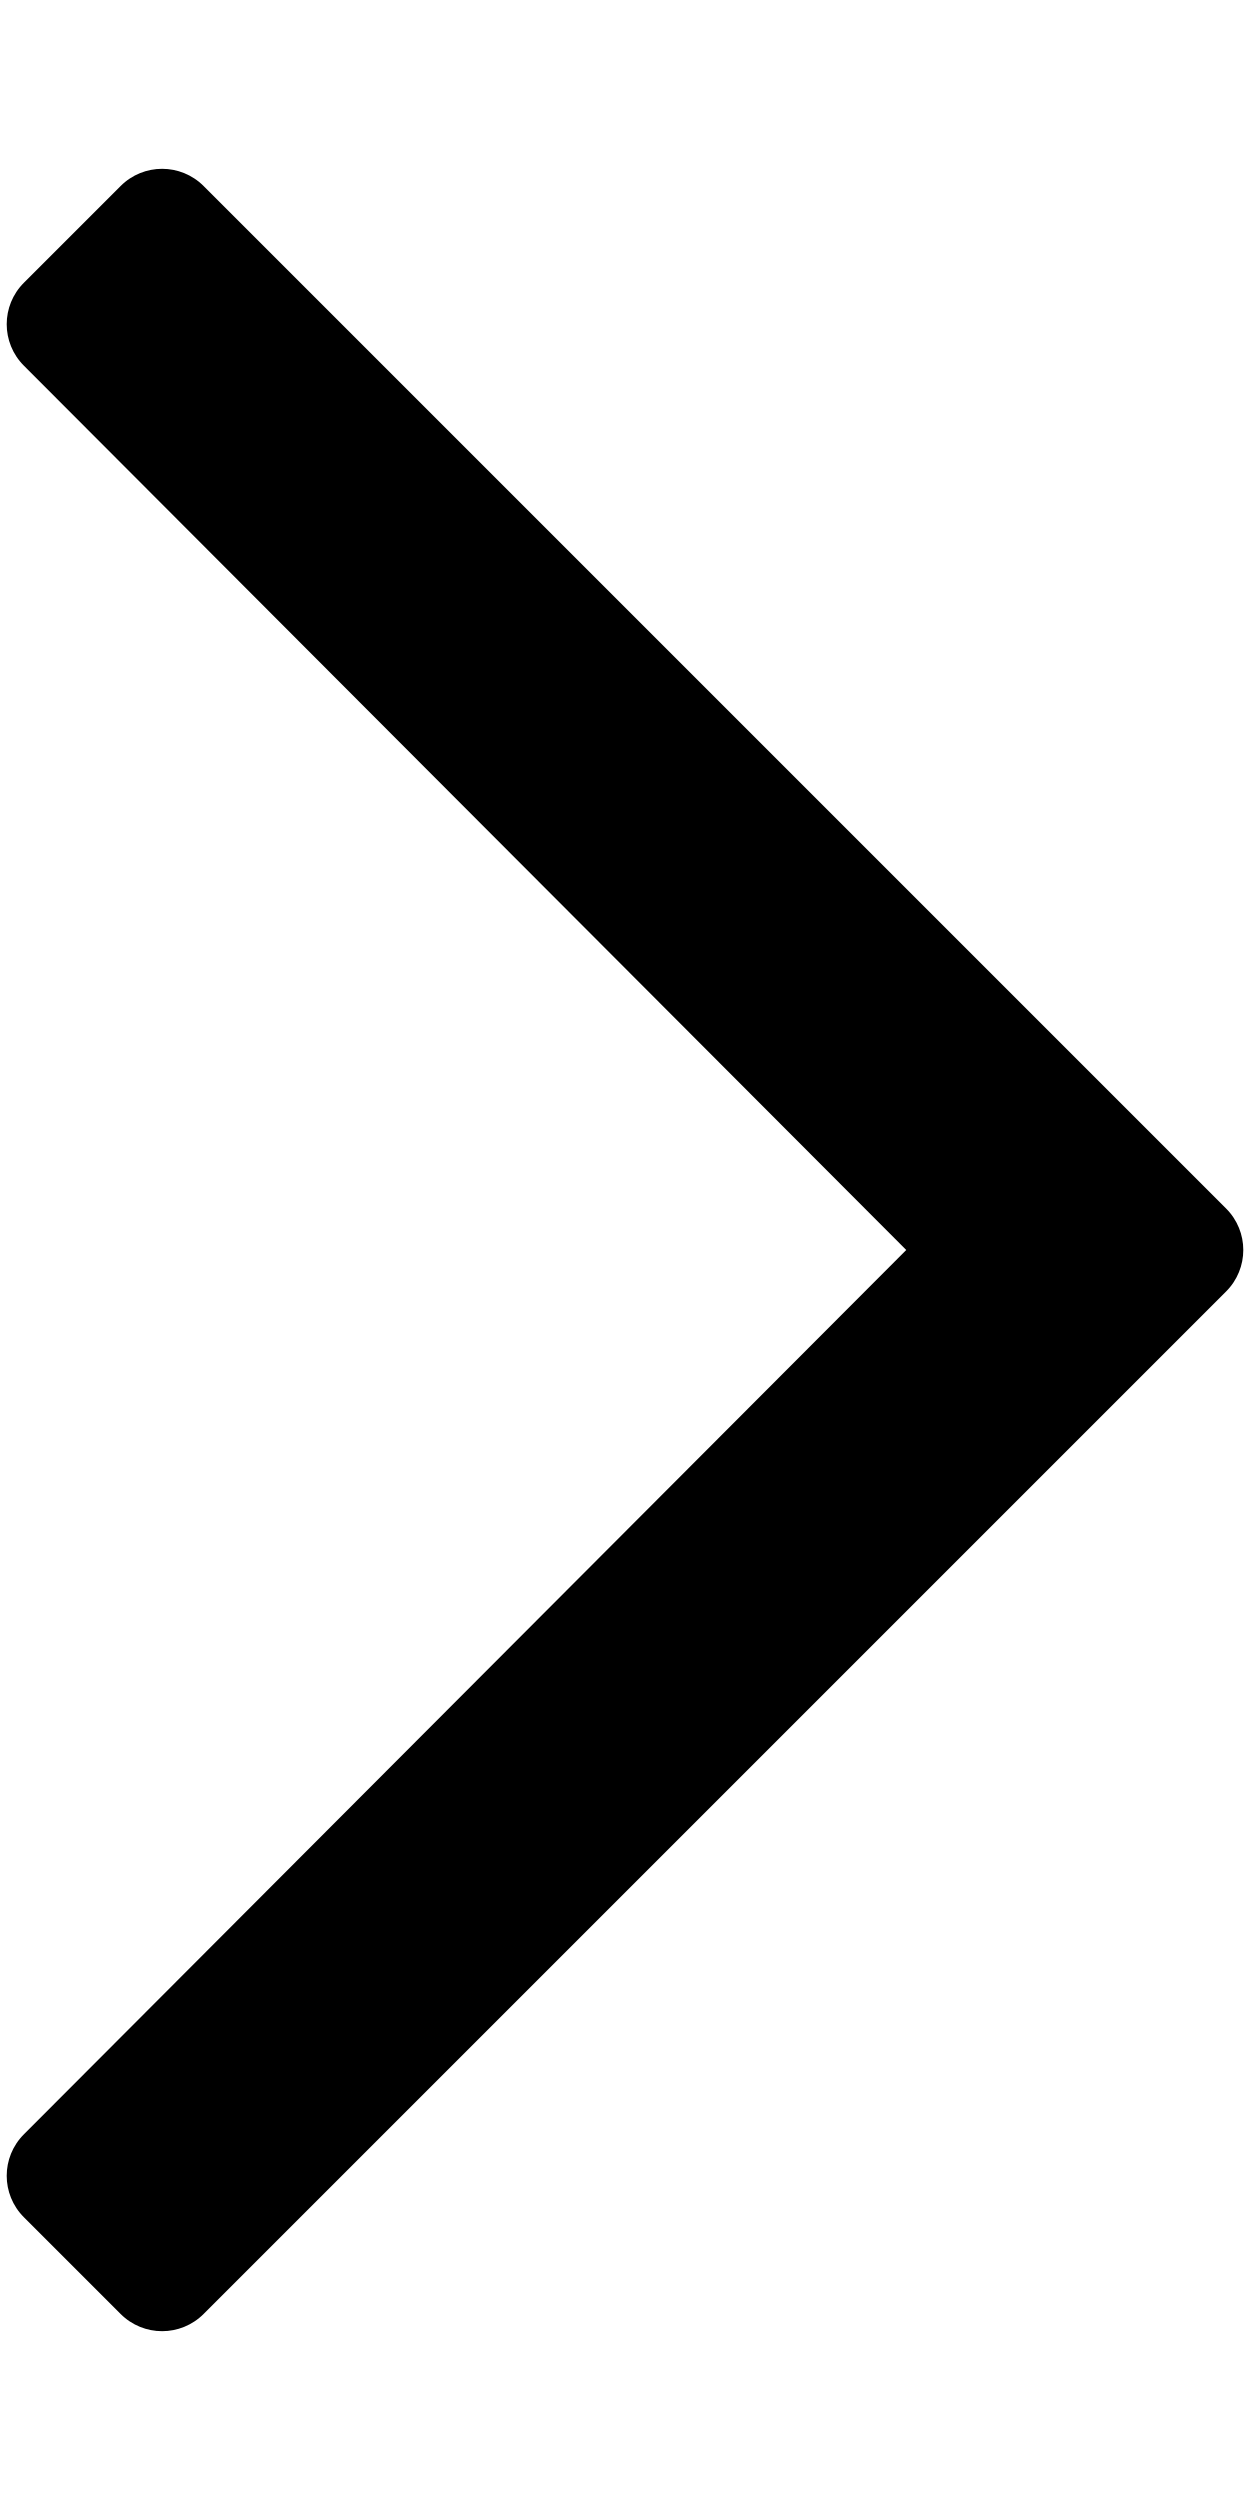
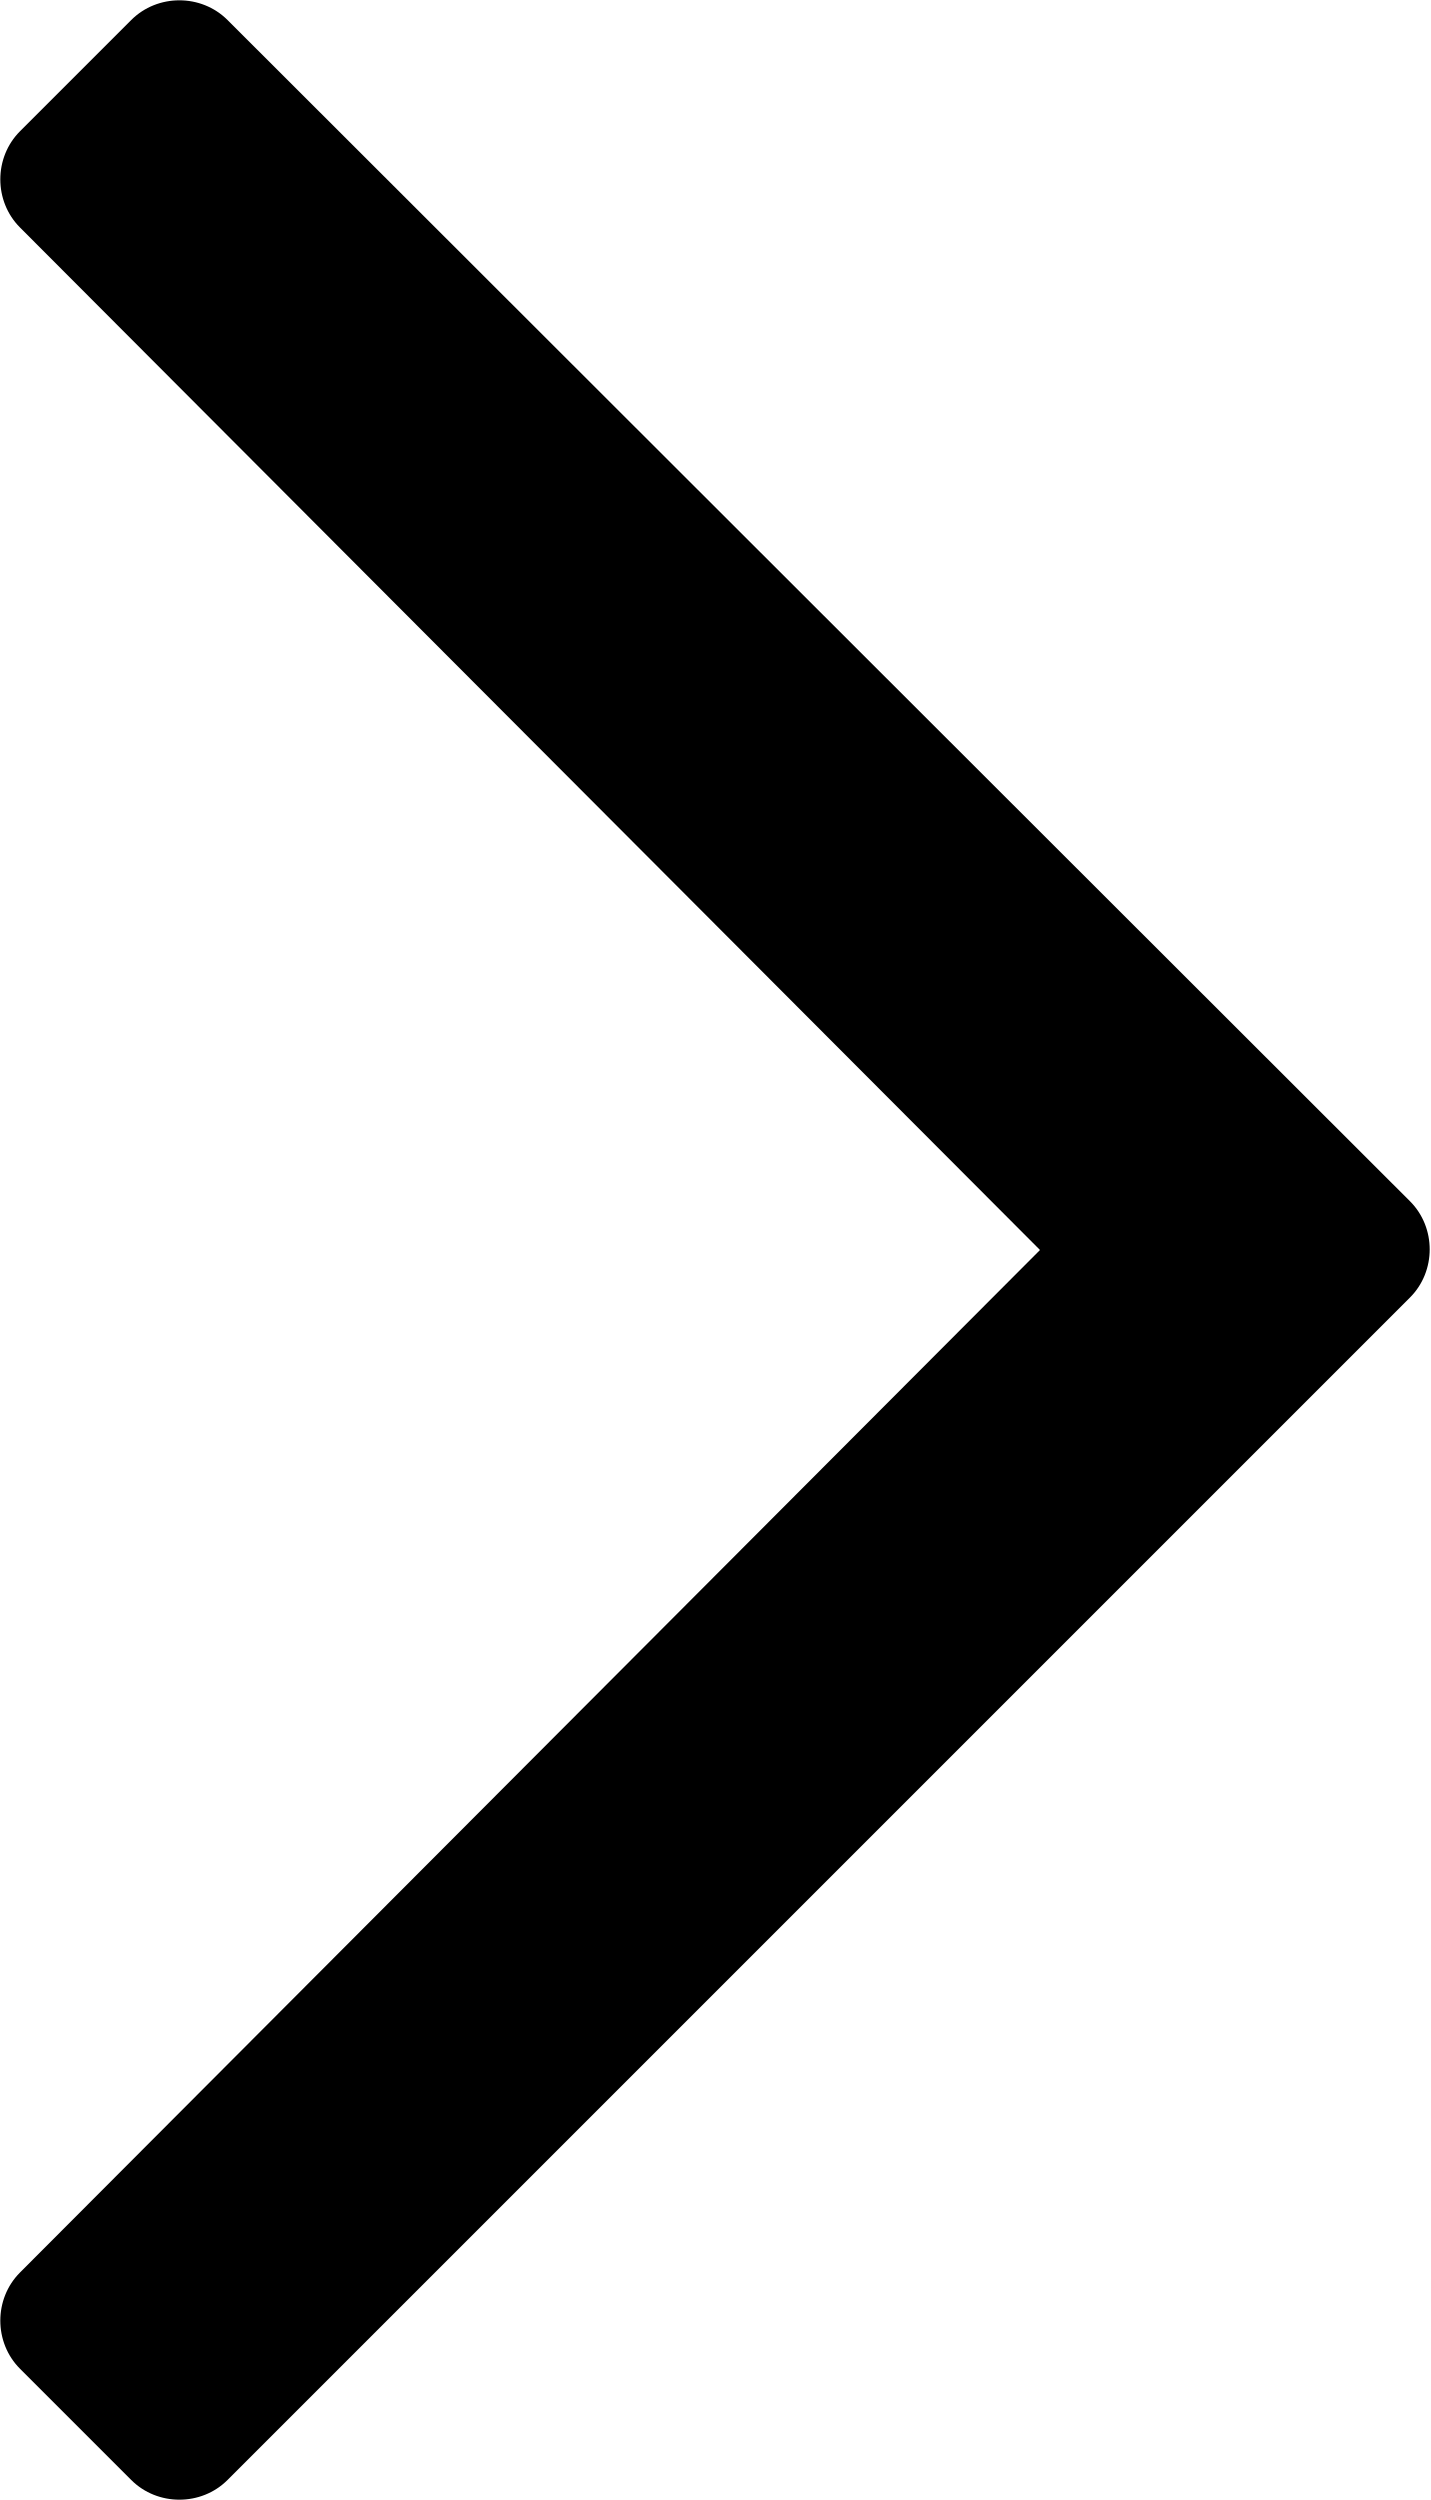
- <svg xmlns="http://www.w3.org/2000/svg" viewBox="0 0 256 512">
-   <path d="M24.7 38.1L4.9 57.9c-4.7 4.7-4.7 12.3 0 17L185.6 256 4.9 437.1c-4.7 4.7-4.7 12.3 0 17L24.7 473.9c4.7 4.7 12.3 4.7 17 0l209.4-209.4c4.7-4.7 4.7-12.3 0-17L41.7 38.1c-4.7-4.7-12.3-4.7-17 0z" />
+ <svg xmlns="http://www.w3.org/2000/svg" id="Layer_1" version="1.1" viewBox="0 0 114.4 200">
+   <path d="M10.5,1.6L1.6,10.5c-2.1,2.1-2.1,5.6,0,7.7l81.6,81.8L1.6,181.8c-2.1,2.1-2.1,5.6,0,7.7l8.9,8.9c2.1,2.1,5.6,2.1,7.7,0l94.6-94.6c2.1-2.1,2.1-5.6,0-7.7L18.2,1.6c-2.1-2.1-5.6-2.1-7.7,0Z" />
</svg>
